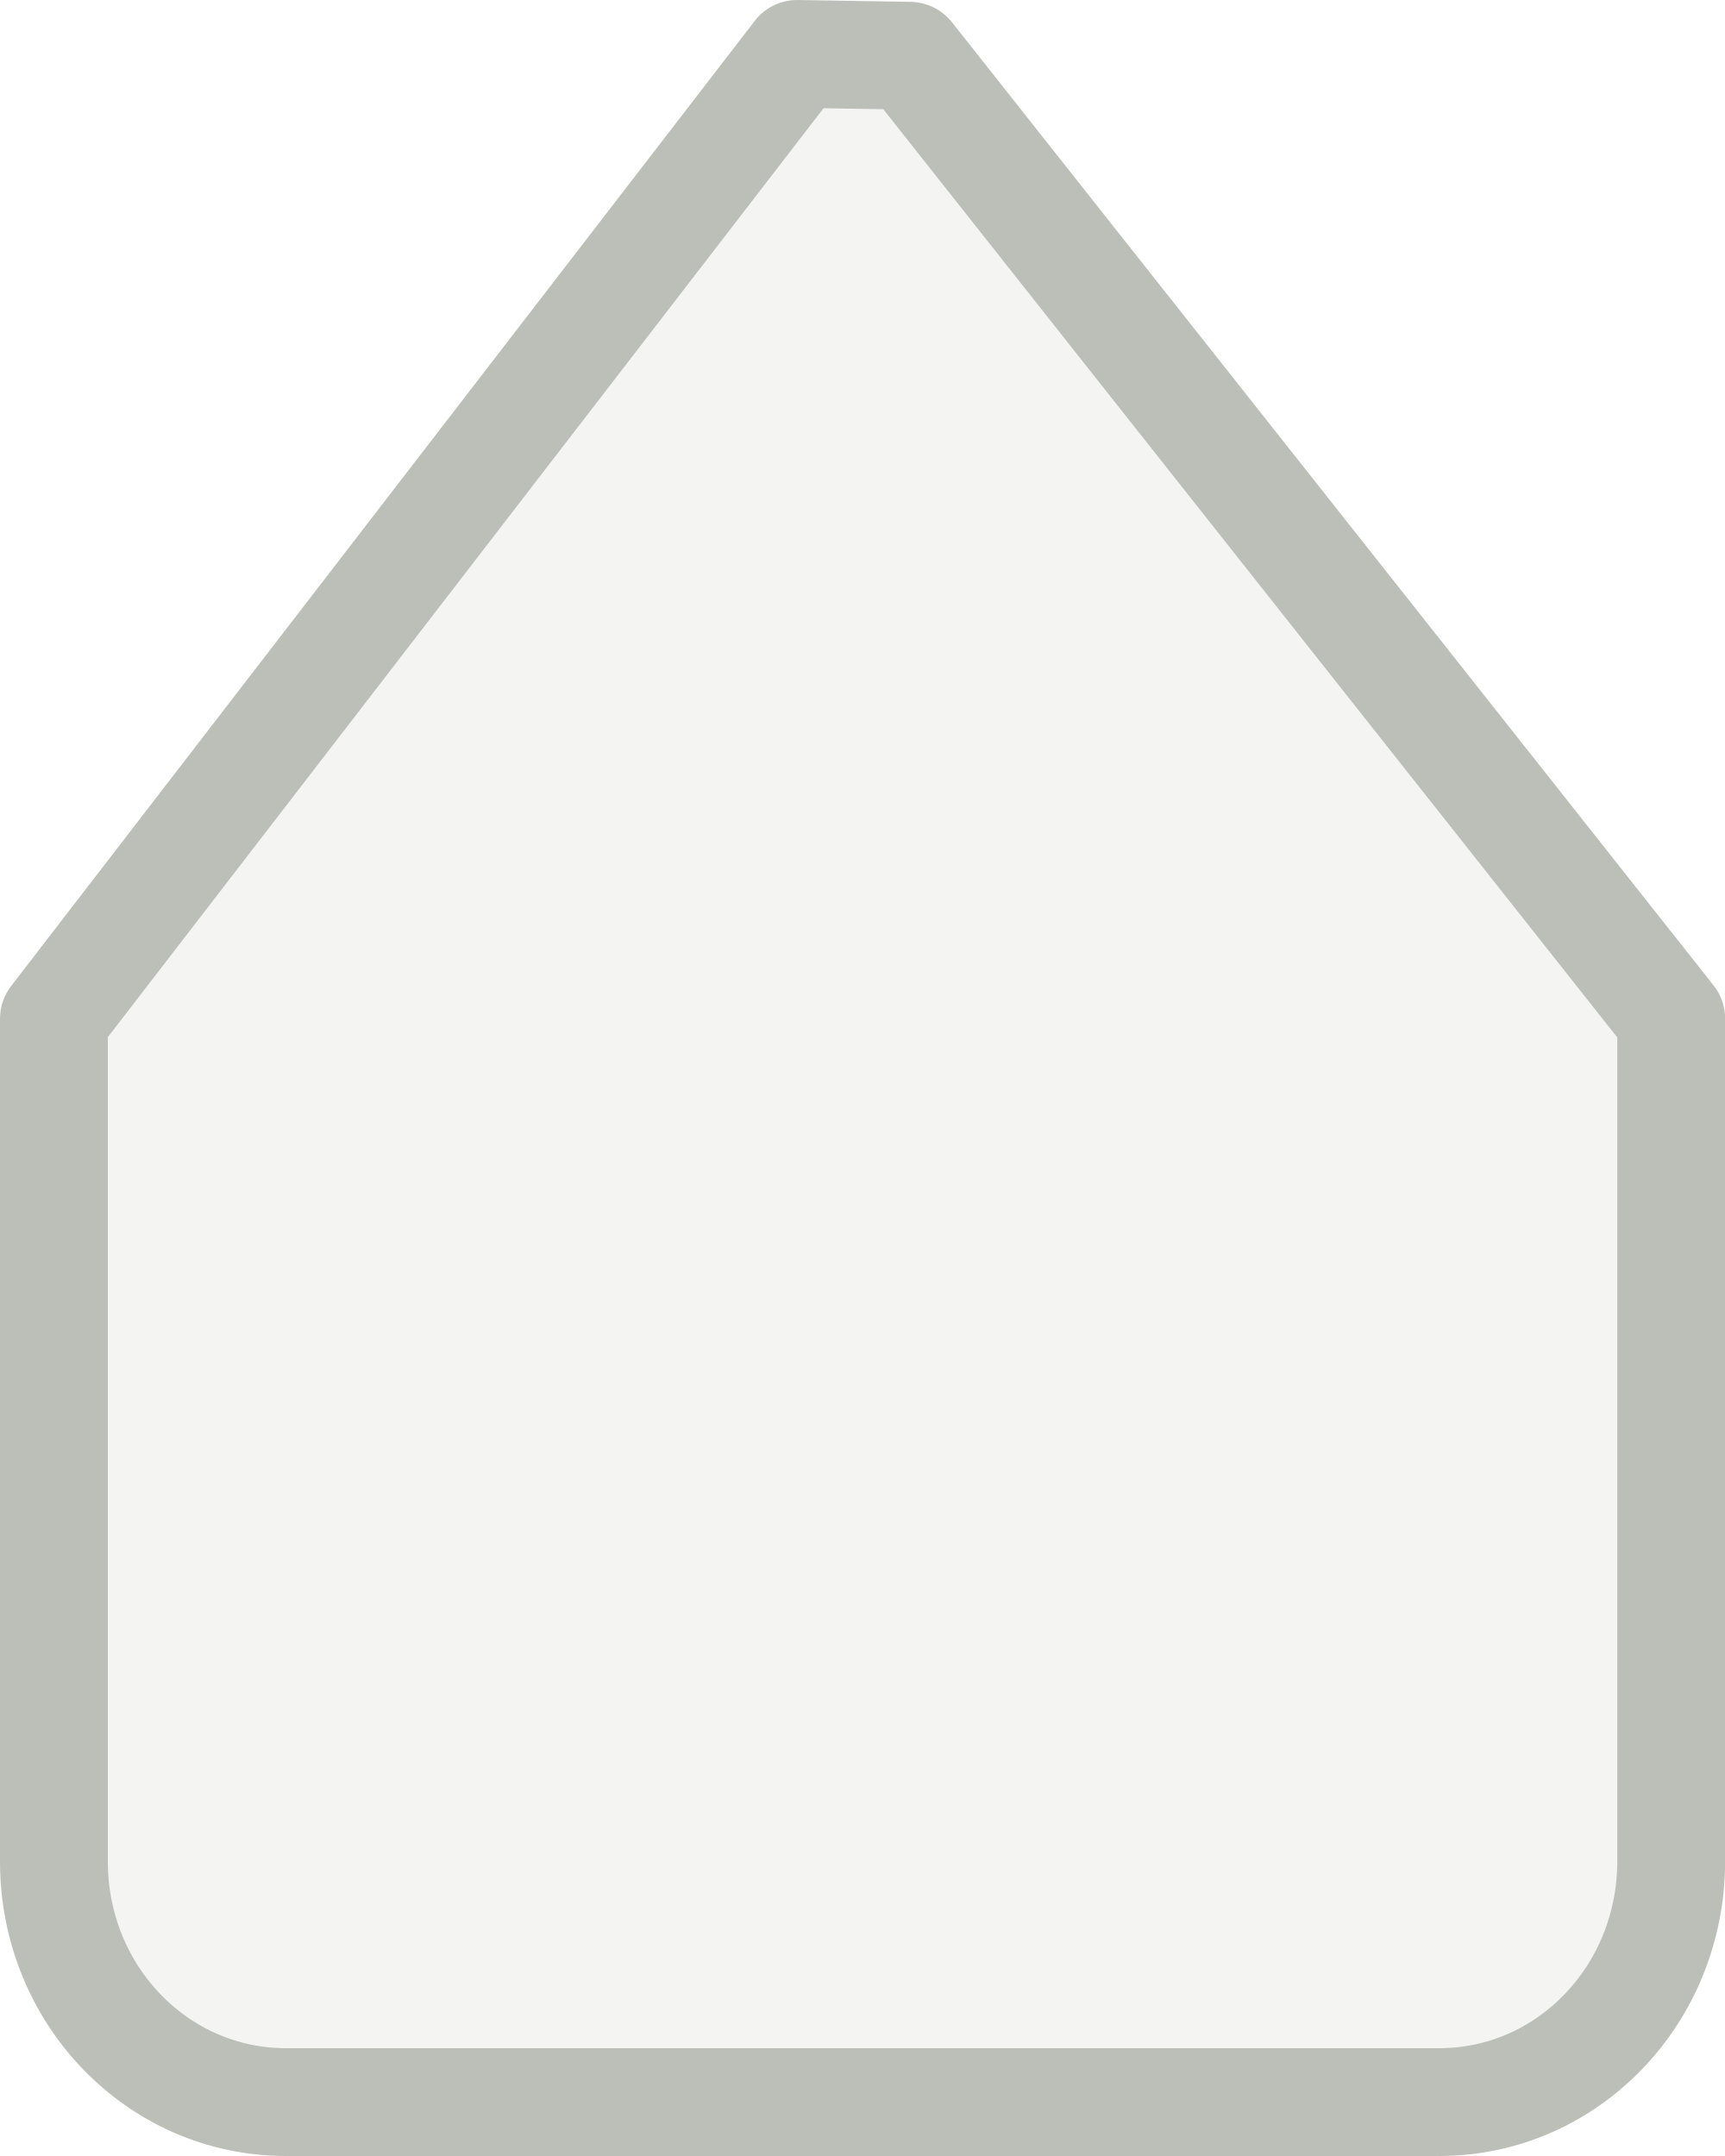
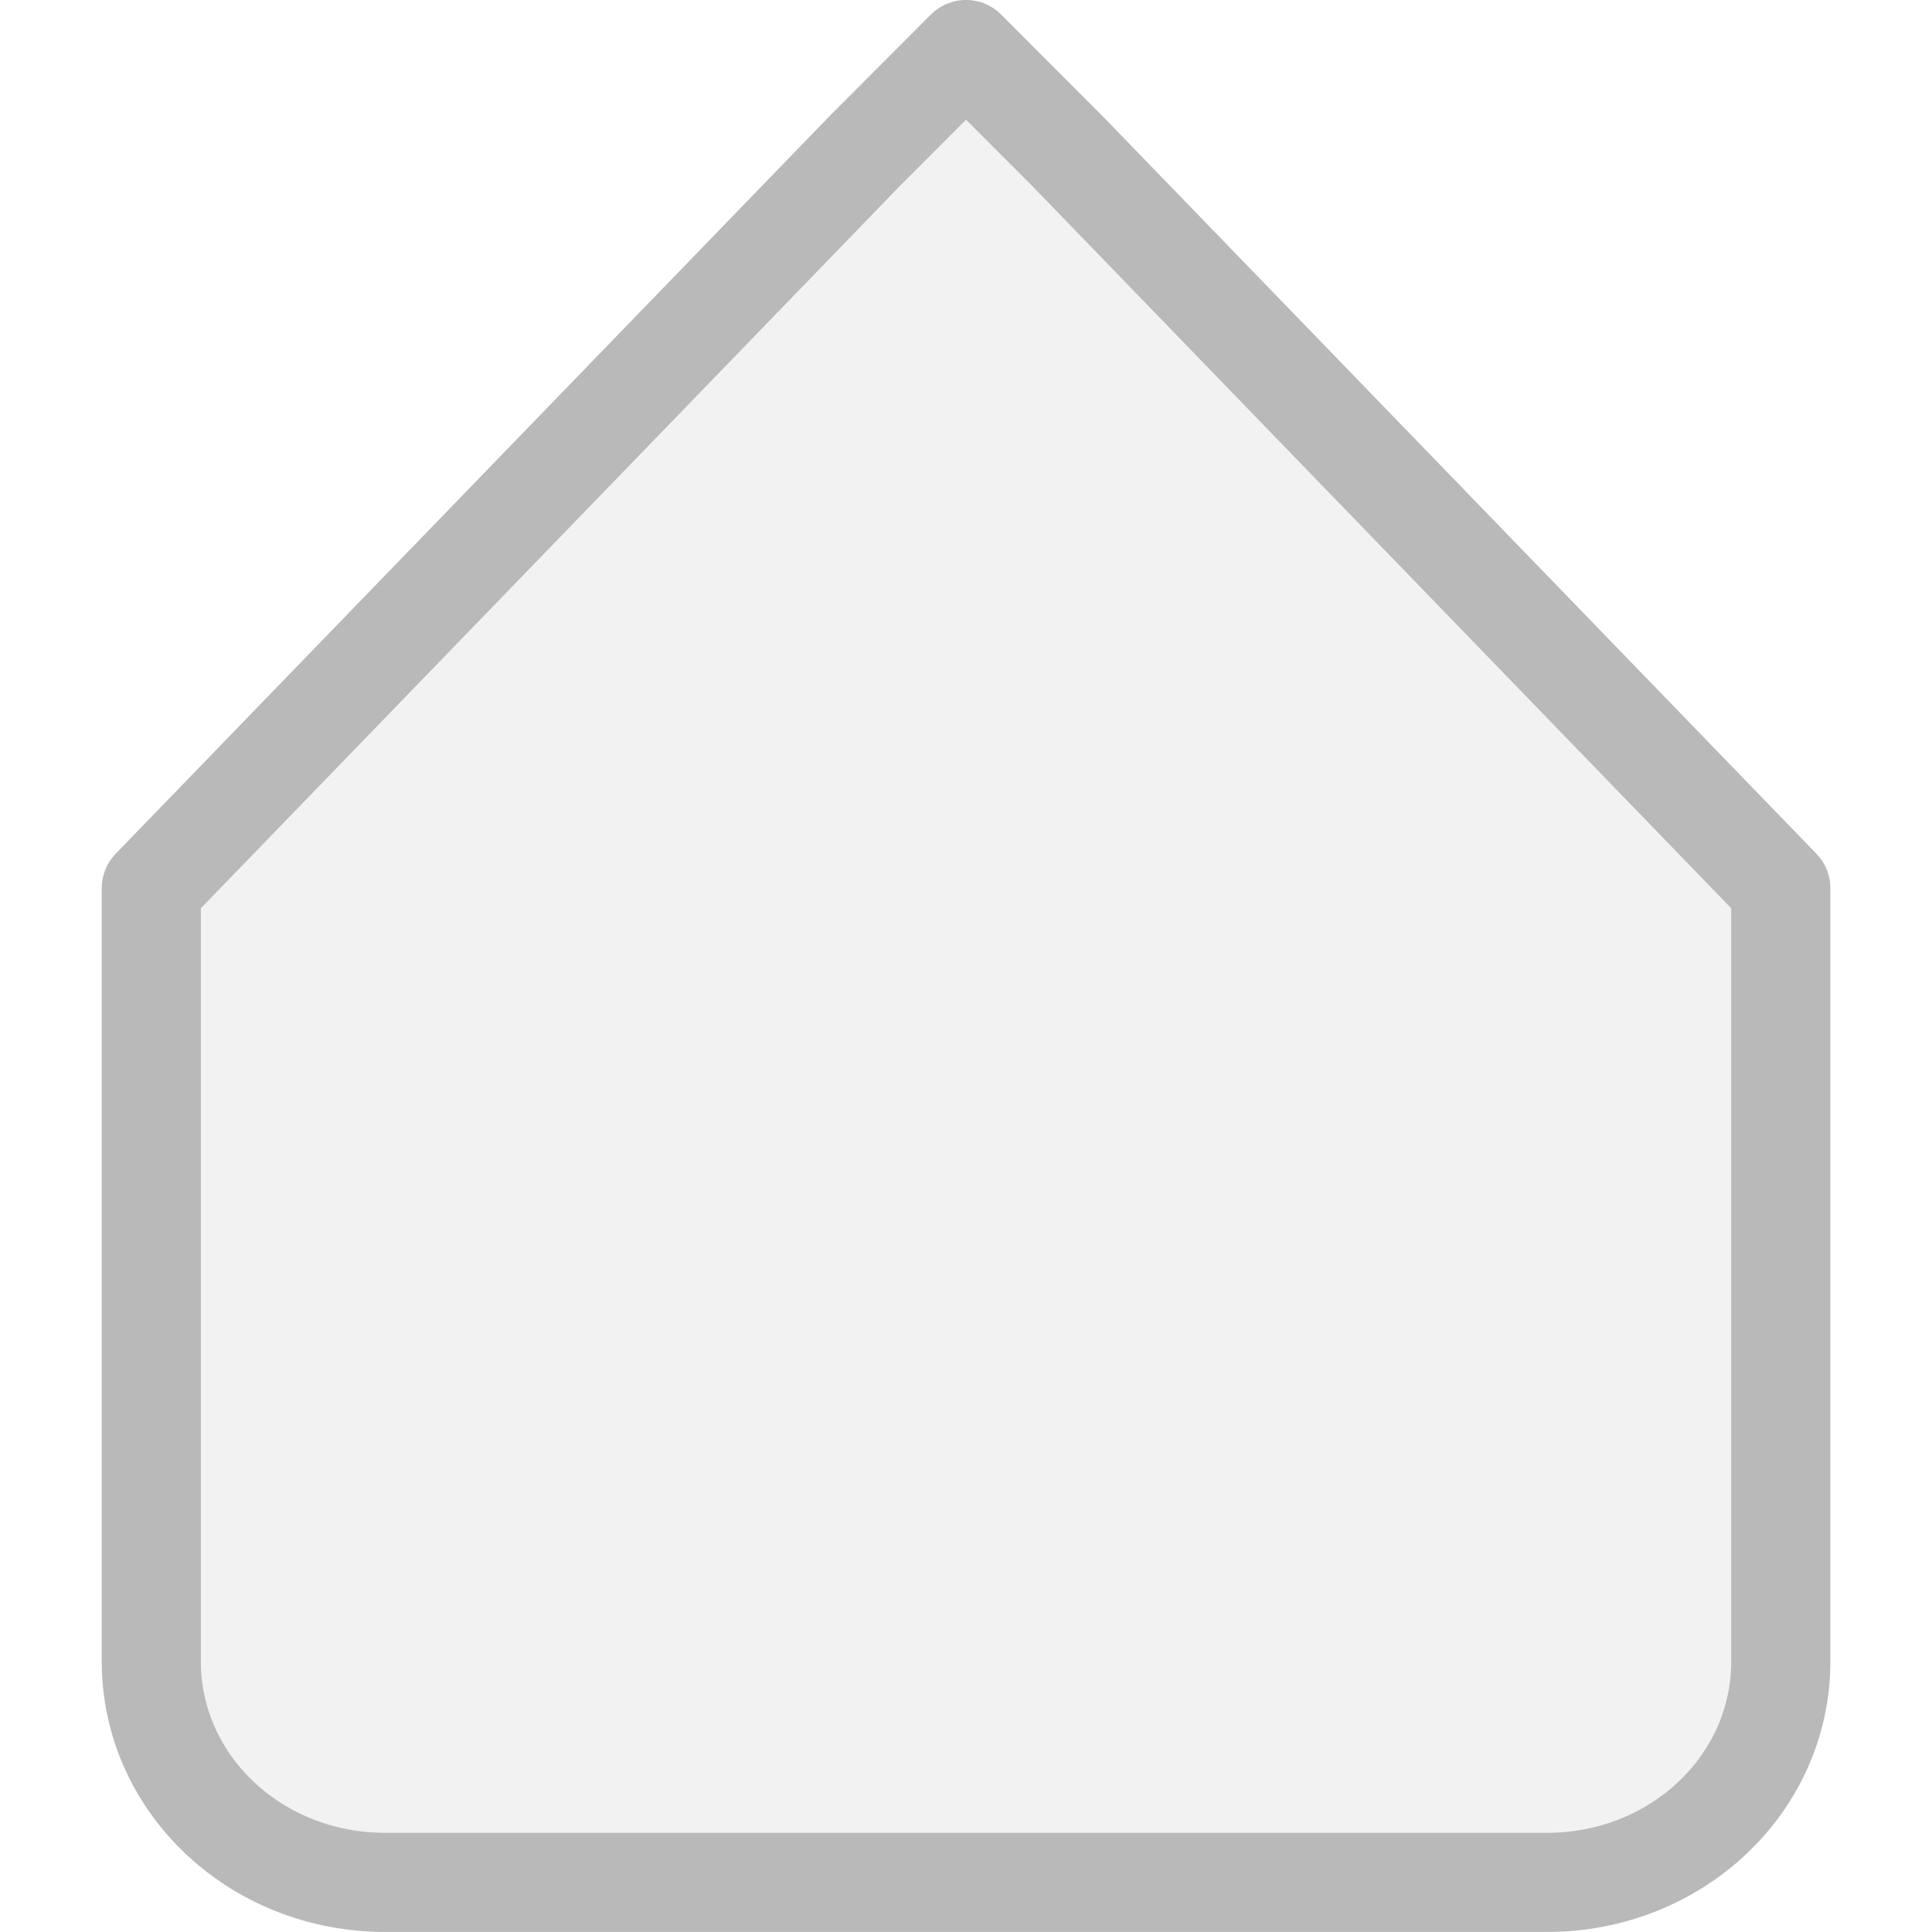
- <svg xmlns="http://www.w3.org/2000/svg" xmlns:xlink="http://www.w3.org/1999/xlink" width="16" height="20" id="svg5435" version="1.1">
-   <defs id="defs5437">
-     <linearGradient xlink:href="#linearGradient4714" id="linearGradient6699" gradientUnits="userSpaceOnUse" gradientTransform="translate(924,32)" x1="58.159" y1="238.524" x2="58.159" y2="232.577" />
-     <linearGradient id="linearGradient4714">
-       <stop style="stop-color:#eeeeec;stop-opacity:1;" offset="0" id="stop4716" />
-       <stop style="stop-color:#ffffff;stop-opacity:1" offset="1" id="stop4718" />
+ <svg xmlns="http://www.w3.org/2000/svg" xmlns:xlink="http://www.w3.org/1999/xlink" id="svg5435" height="19" width="19" version="1.1">
+   <defs id="defs8">
+     <linearGradient xlink:href="#linearGradient3769" id="linearGradient2993" gradientUnits="userSpaceOnUse" gradientTransform="matrix(-1.14979,0,0,-1.086335,74.35675,260.1706)" x1="59.195" y1="221.592" x2="59.195" y2="239.504" />
+     <linearGradient x1="58.909" x2="58.909" gradientTransform="matrix(-1.0762,0,0,-1.1166,68.706,279.43)" y1="230.59" gradientUnits="userSpaceOnUse" y2="234.59" id="linearGradient3769">
+       <stop offset="0" style="stop-color:#e8e8e8;stop-opacity:1;" id="stop3771" />
+       <stop id="stop3773" style="stop-color:#ebebeb;stop-opacity:1;" offset="0.55" />
+       <stop id="stop3775" style="stop-color:#f4f4f4;stop-opacity:1;" offset="0.6" />
+       <stop offset="1" style="stop-color:#ffffff;stop-opacity:1;" id="stop3777" />
    </linearGradient>
-     <linearGradient xlink:href="#linearGradient4722-3" id="linearGradient6701" gradientUnits="userSpaceOnUse" gradientTransform="translate(924,33)" x1="55.625" y1="225.28" x2="55.625" y2="239.234" />
-     <linearGradient id="linearGradient4722-3">
-       <stop style="stop-color:#babdb6;stop-opacity:1;" offset="0" id="stop4724-6" />
-       <stop style="stop-color:#7b8073;stop-opacity:1" offset="1" id="stop4726-6" />
-     </linearGradient>
-     <linearGradient y2="232.577" x2="58.159" y1="238.524" x1="58.159" gradientTransform="matrix(1.071429,0,0,0.9492585,-52.53572,-199.039)" gradientUnits="userSpaceOnUse" id="linearGradient5431" xlink:href="#linearGradient4714" />
-     <linearGradient y2="239.234" x2="55.625" y1="225.28" x1="55.625" gradientTransform="matrix(1.071429,0,0,0.9492585,-52.53572,-198.0897)" gradientUnits="userSpaceOnUse" id="linearGradient5433" xlink:href="#linearGradient4722-3" />
-     <linearGradient y2="234.585" x2="58.909" y1="230.585" x1="58.909" gradientTransform="matrix(-1.076233,0,0,-1.116621,68.70628,279.4279)" gradientUnits="userSpaceOnUse" id="linearGradient5845" xlink:href="#linearGradient4714-3" />
-     <linearGradient id="linearGradient4714-3">
-       <stop style="stop-color:#eeeeec;stop-opacity:1;" offset="0" id="stop4716-9" />
-       <stop style="stop-color:#ffffff;stop-opacity:1" offset="1" id="stop4718-6" />
-     </linearGradient>
-     <linearGradient y2="226.585" x2="56.909" y1="239.585" x1="56.909" gradientTransform="matrix(-1.076233,0,0,-1.116621,68.70628,278.3113)" gradientUnits="userSpaceOnUse" id="linearGradient5847" xlink:href="#linearGradient4722" />
-     <linearGradient id="linearGradient4722">
-       <stop style="stop-color:#babdb6;stop-opacity:1;" offset="0" id="stop4724" />
-       <stop style="stop-color:#7b8073;stop-opacity:1" offset="1" id="stop4726" />
-     </linearGradient>
-     <linearGradient y2="234.585" x2="58.909" y1="230.585" x1="58.909" gradientTransform="matrix(-1.076233,0,0,1.116621,68.70628,-235.4279)" gradientUnits="userSpaceOnUse" id="linearGradient5895" xlink:href="#linearGradient4714-3" />
-     <linearGradient y2="226.585" x2="56.909" y1="239.585" x1="56.909" gradientTransform="matrix(-1.076233,0,0,1.116621,68.70628,-234.3113)" gradientUnits="userSpaceOnUse" id="linearGradient5897" xlink:href="#linearGradient4722" />
-     <linearGradient y2="234.585" x2="58.909" y1="230.585" x1="58.909" gradientTransform="matrix(-1.076233,0,0,-1.116621,68.70628,279.4279)" gradientUnits="userSpaceOnUse" id="linearGradient5845-6" xlink:href="#linearGradient4714-3-9" />
-     <linearGradient id="linearGradient4714-3-9">
-       <stop style="stop-color:#eeeeec;stop-opacity:1;" offset="0" id="stop4716-9-7" />
-       <stop style="stop-color:#ffffff;stop-opacity:1" offset="1" id="stop4718-6-5" />
-     </linearGradient>
-     <linearGradient y2="226.585" x2="56.909" y1="239.585" x1="56.909" gradientTransform="matrix(-1.076233,0,0,-1.116621,68.70628,278.3113)" gradientUnits="userSpaceOnUse" id="linearGradient5847-8" xlink:href="#linearGradient4722-2" />
-     <linearGradient id="linearGradient4722-2">
-       <stop style="stop-color:#babdb6;stop-opacity:1;" offset="0" id="stop4724-8" />
-       <stop style="stop-color:#7b8073;stop-opacity:1" offset="1" id="stop4726-8" />
+     <linearGradient xlink:href="#linearGradient5847" id="linearGradient2995" gradientUnits="userSpaceOnUse" gradientTransform="matrix(-1.14979,0,0,-1.086335,74.35675,259.0809)" x1="56.909" y1="239.59" x2="56.909" y2="226.59" />
+     <linearGradient id="linearGradient5847" y2="226.59" gradientUnits="userSpaceOnUse" y1="239.59" gradientTransform="matrix(-1.0762,0,0,-1.1166,68.706,278.31)" x2="56.909" x1="56.909">
+       <stop id="stop4724" style="stop-color:#8c8c8c;stop-opacity:1;" offset="0" />
+       <stop id="stop4726" style="stop-color:#828282;stop-opacity:1;" offset="1" />
    </linearGradient>
  </defs>
-   <g id="layer1" transform="translate(0,-12)">
-     <path style="fill:#f4f4f2;fill-opacity:1;stroke:#bcbfb7;stroke-width:1;stroke-linecap:round;stroke-linejoin:round;stroke-miterlimit:4;stroke-opacity:1;stroke-dasharray:none;display:inline;enable-background:new" d="m 7.395,12.5 1.043,0.017 7.063,8.933 0,7.816 C 15.5,30.504 14.54,31.5 13.348,31.5 l -10.695,0 C 1.46,31.5 0.5,30.504 0.5,29.267 l 0,-7.816 6.895,-8.95 z" id="path5960" />
-   </g>
+   <path d="m 9.5,0.487 1,1.001 7.013,7.247 0,7.604 c 0,1.204 -1.026,2.173 -2.299,2.173 l -11.426,0 c -1.274,0 -2.3,-0.969 -2.3,-2.173 l 0,-7.604 7.013,-7.247 z" style="fill:#f2f2f2;fill-opacity:1;stroke:#b9b9b9;stroke-width:0.975;stroke-linecap:round;stroke-linejoin:round;stroke-miterlimit:4;stroke-opacity:1;stroke-dasharray:none;enable-background:new" id="path5960" />
</svg>
